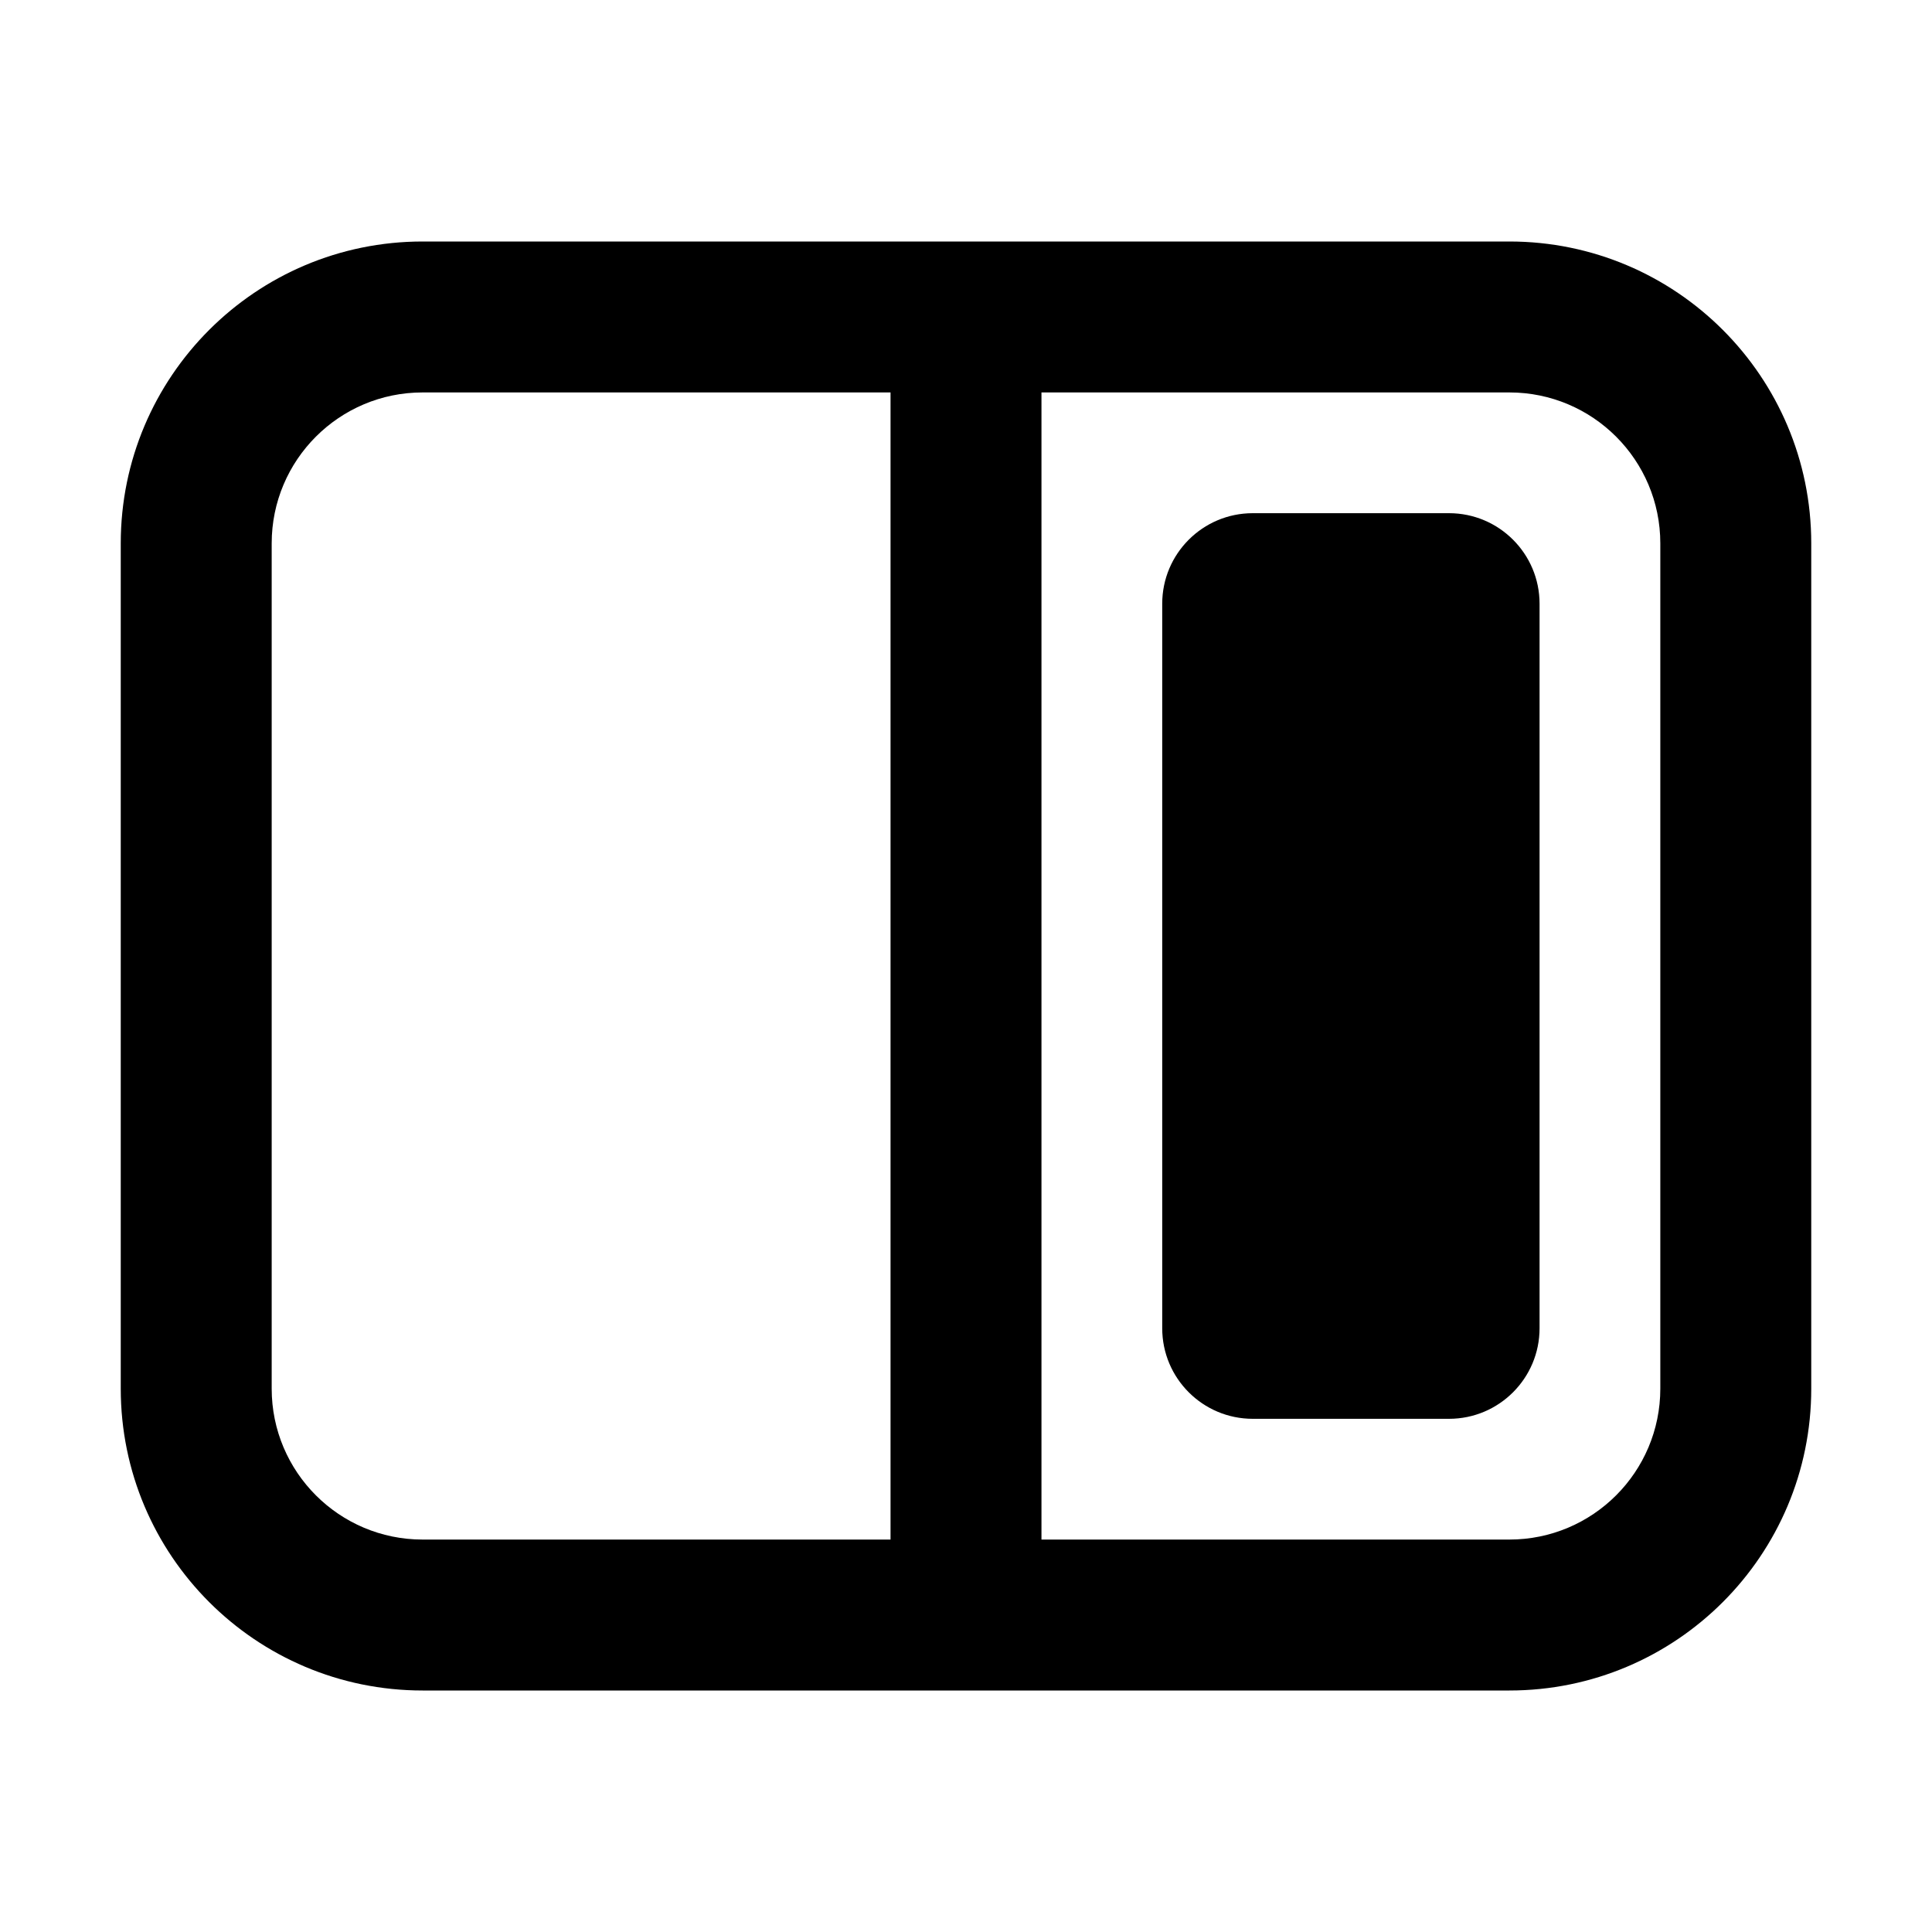
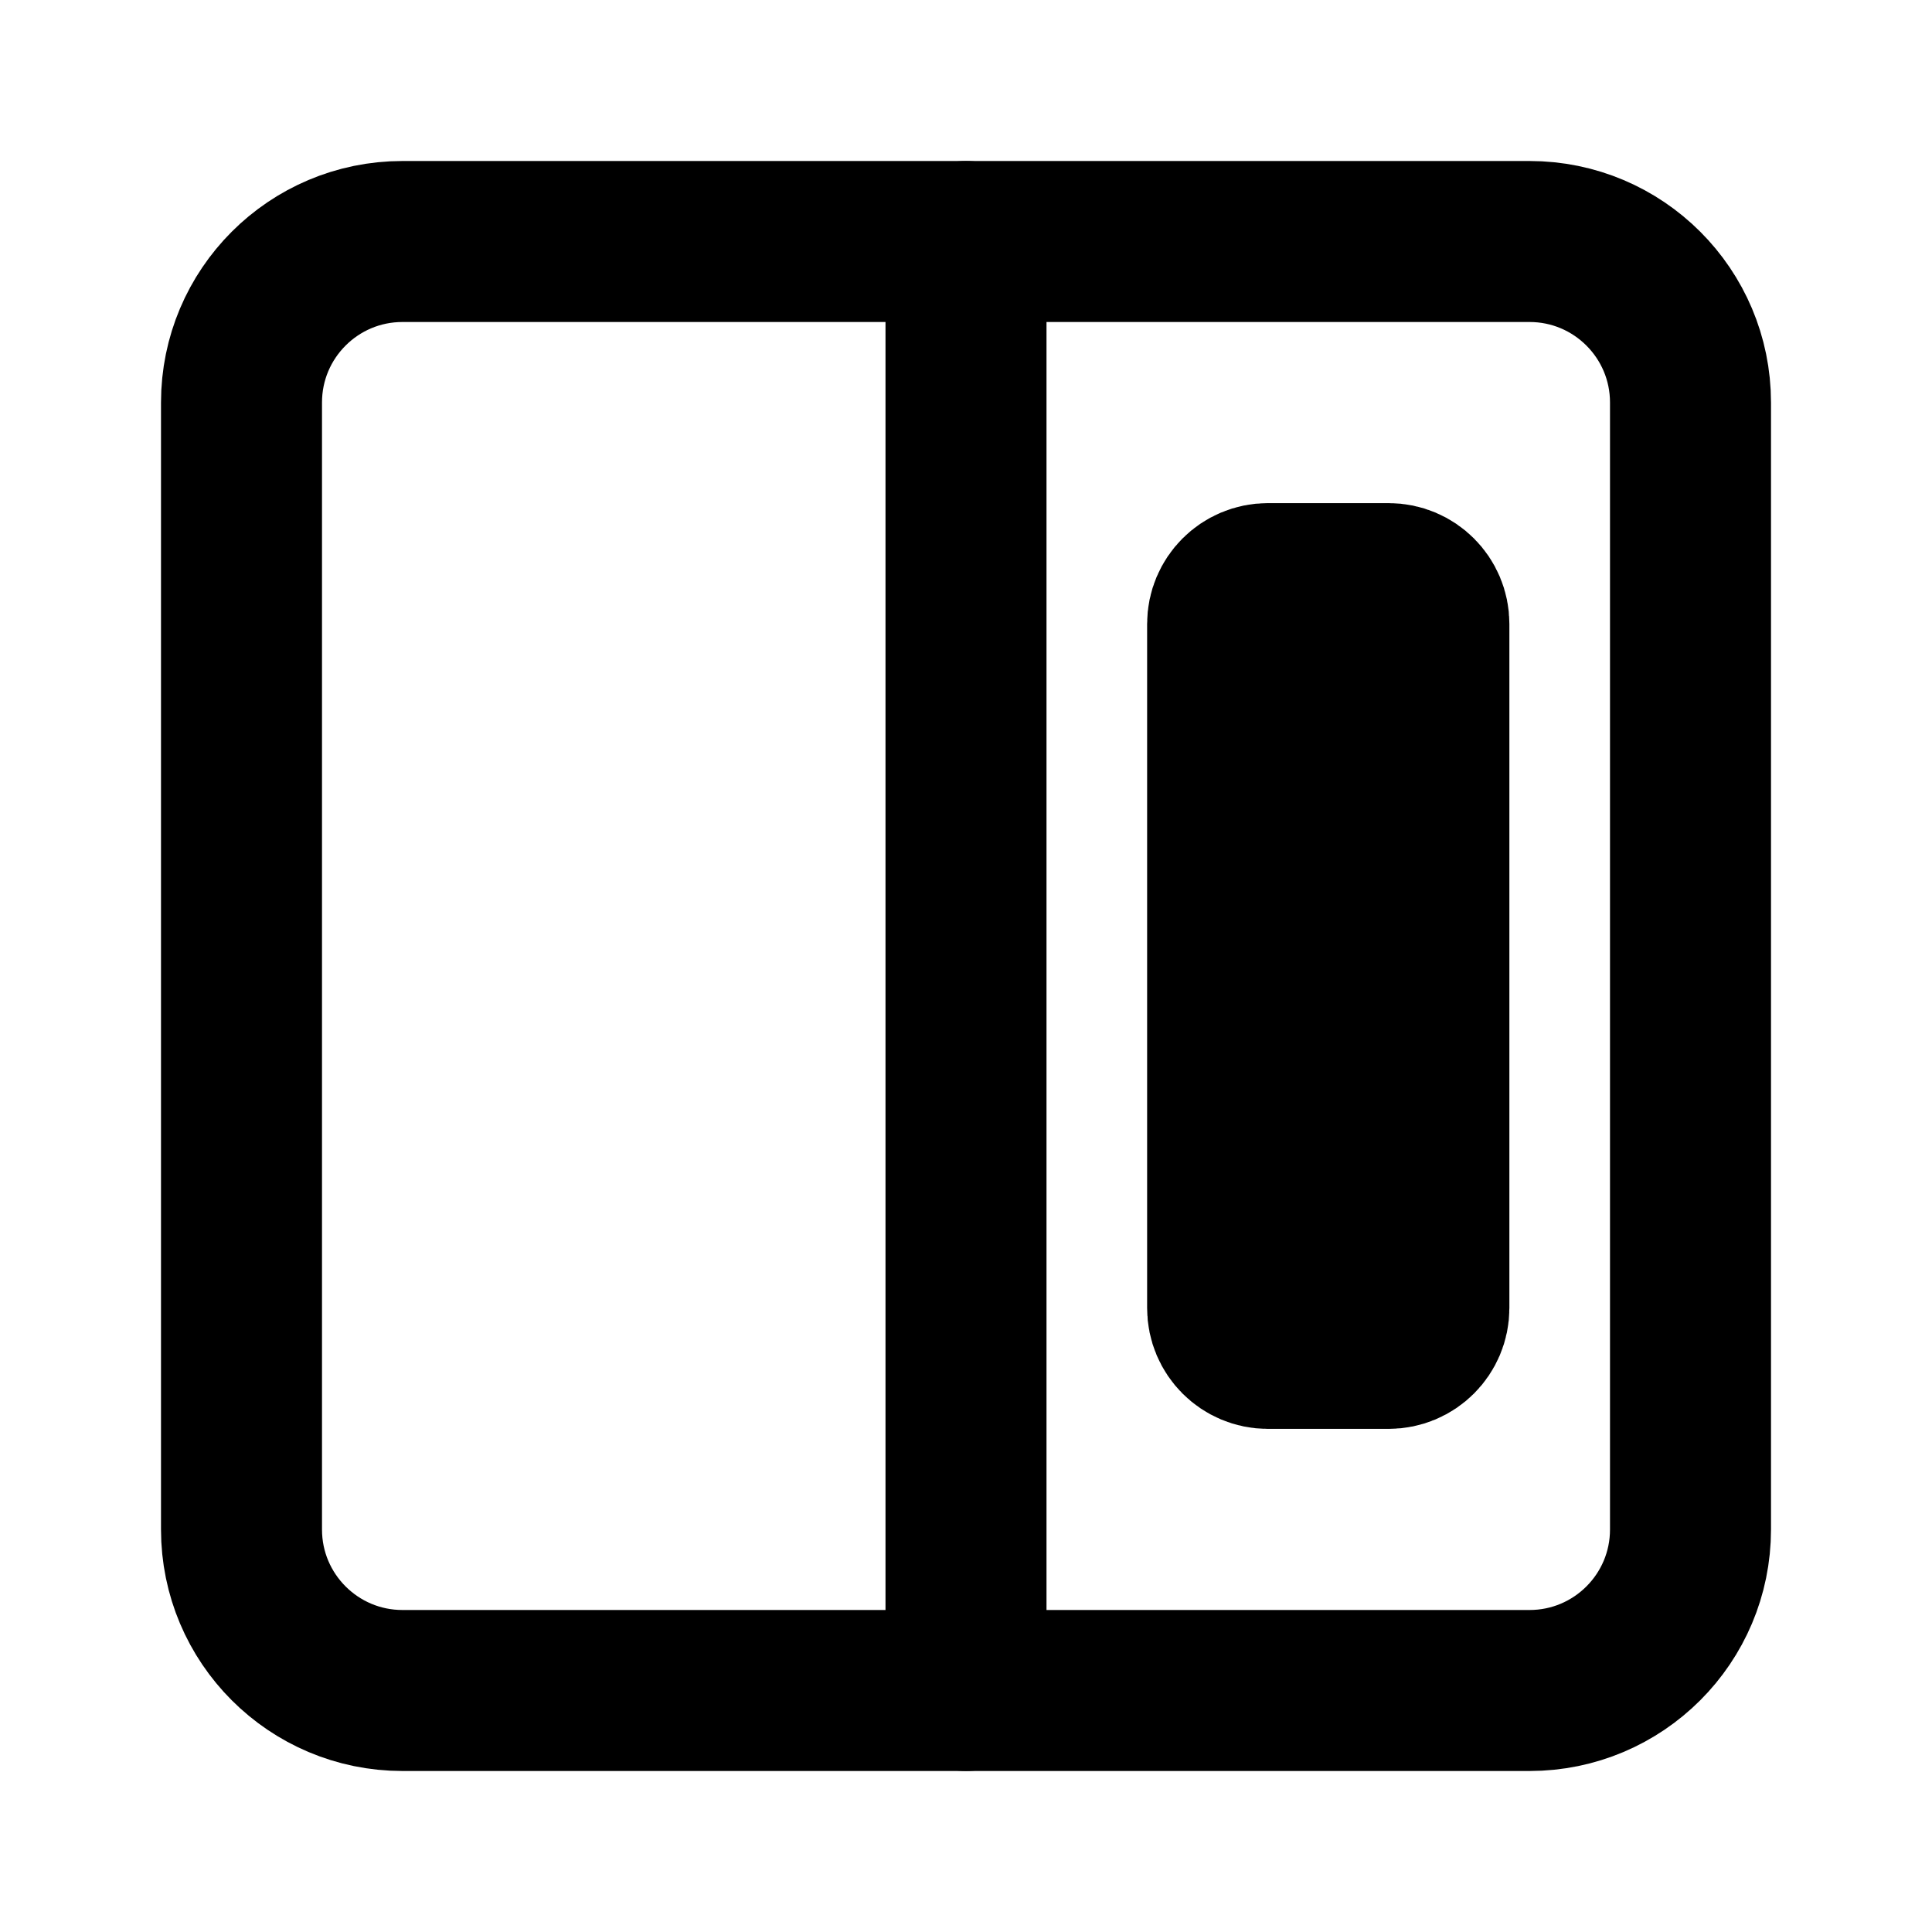
- <svg xmlns="http://www.w3.org/2000/svg" width="24" height="24" viewBox="0 0 24 24" fill="none">
-   <g transform="scale(1.5)">
-     <path fill="currentColor" fill-rule="evenodd" d="M3.5 2h9A2.5 2.5 0 0 1 15 4.5v7a2.5 2.5 0 0 1-2.5 2.5h-9A2.5 2.5 0 0 1 1 11.5v-7A2.5 2.5 0 0 1 3.5 2z M3.5 3.25h9a1.25 1.25 0 0 1 1.25 1.25v7a1.25 1.25 0 0 1-1.25 1.25h-9a1.25 1.25 0 0 1-1.25-1.25v-7A1.25 1.25 0 0 1 3.5 3.25z M7.375 3.25h1.25v9.5h-1.25z M10.375 4.25h1.625a.75.75 0 0 1 .75.75v6a.75.75 0 0 1-.75.75h-1.625a.75.75 0 0 1-.75-.75v-6a.75.75 0 0 1 .75-.75z" />
-   </g>
+ <svg xmlns="http://www.w3.org/2000/svg" class="lucide lucide-split-right" width="24" height="24" viewBox="0 0 24 24" fill="none" stroke="currentColor" stroke-width="2" stroke-linecap="round" stroke-linejoin="round">
+   <rect width="18" height="18" x="3" y="3" rx="2" />
+   <path d="M12 3v18" />
+   <rect width="2.5" height="9.5" x="15.25" y="7.25" rx="0.5" fill="currentColor" />
</svg>
